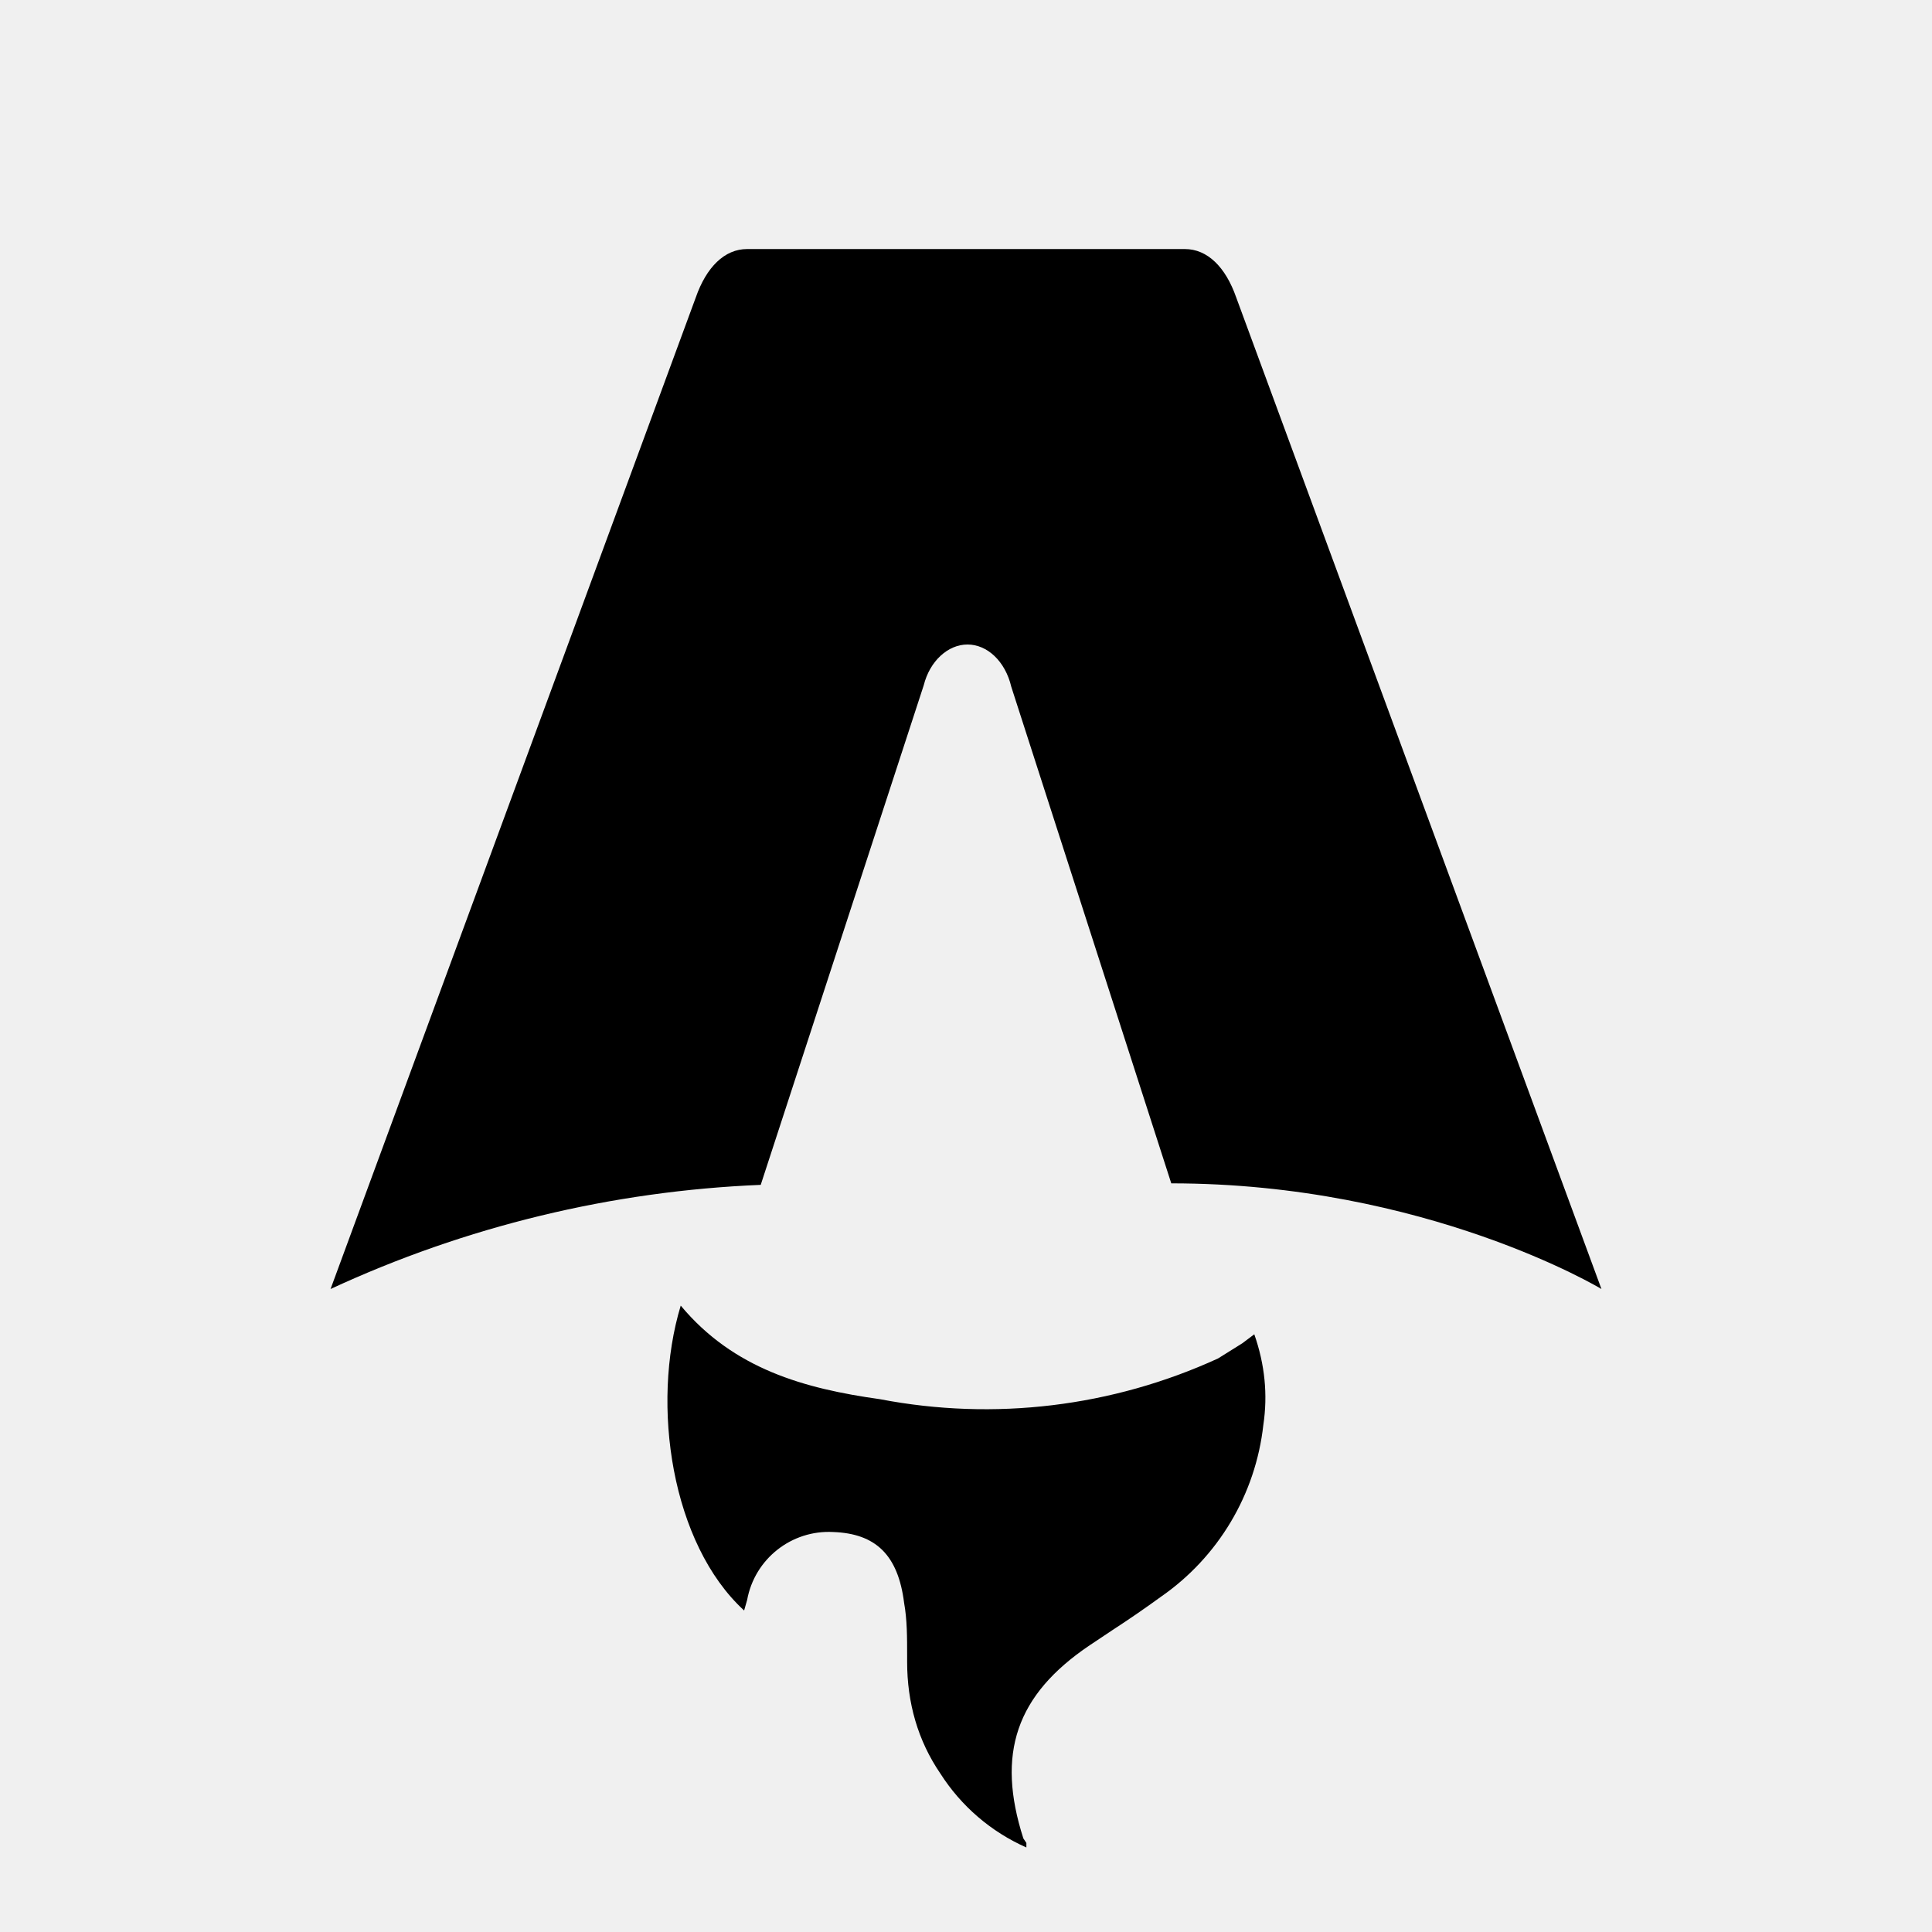
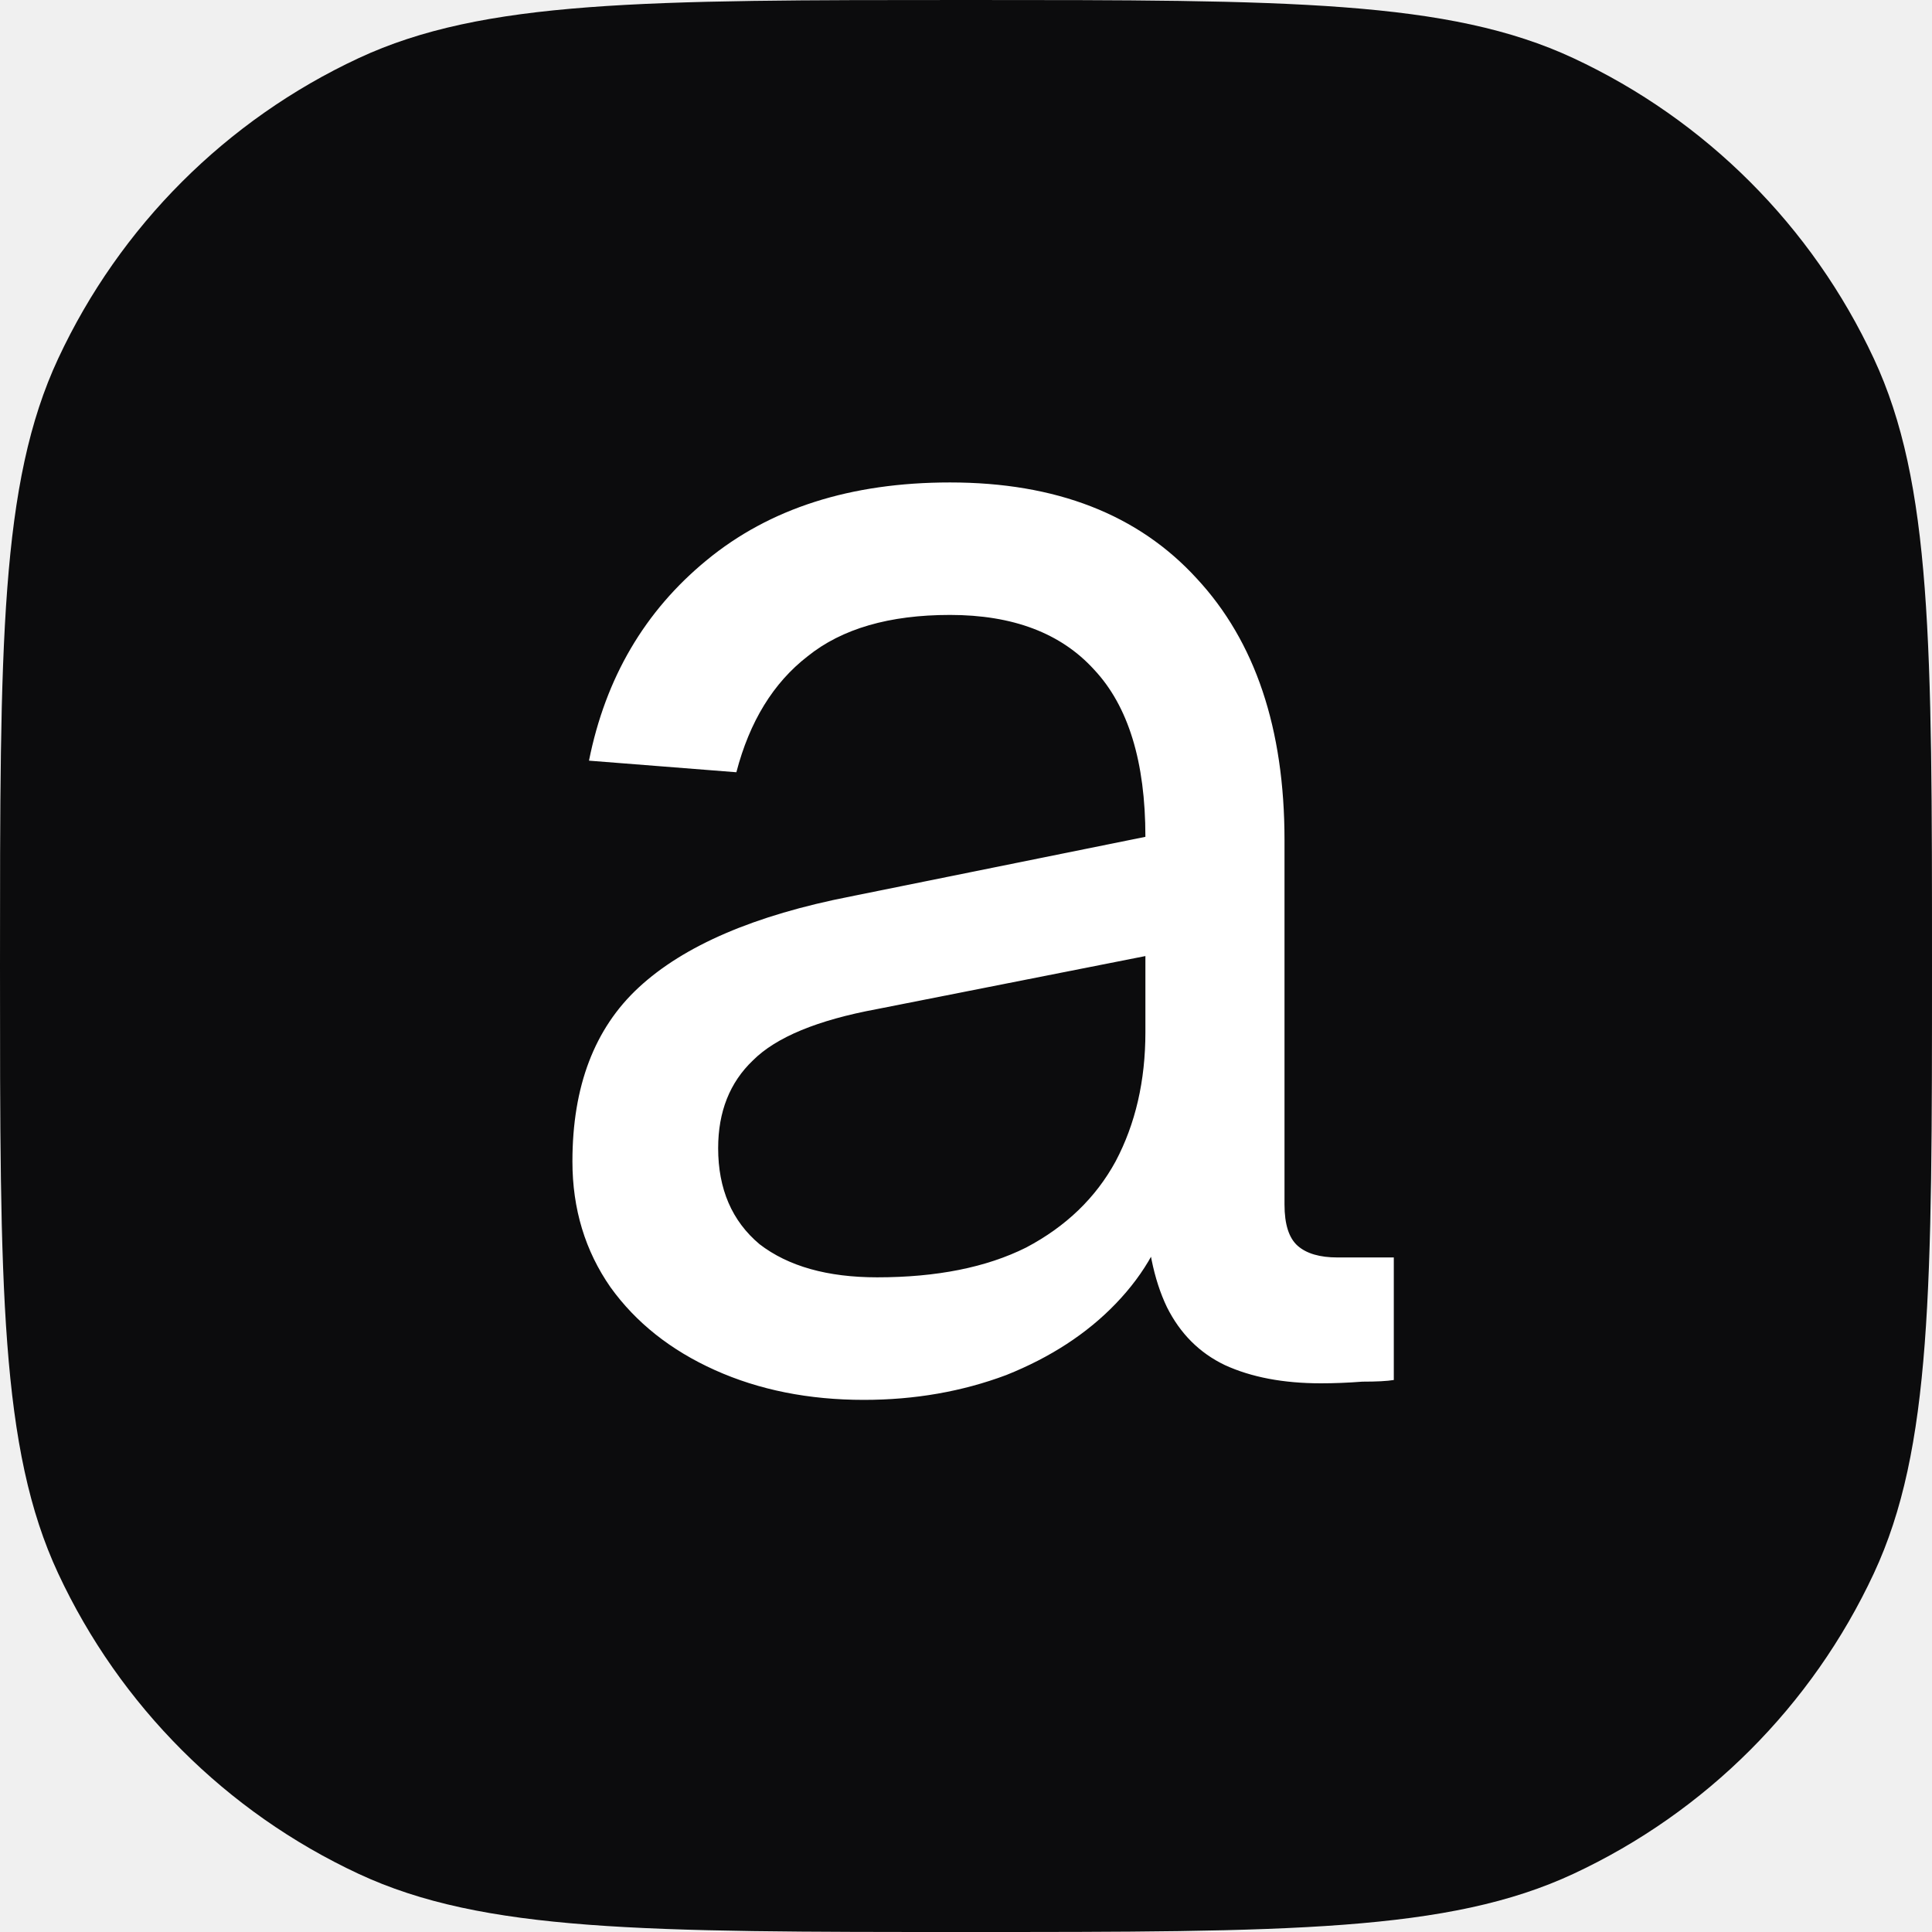
- <svg xmlns="http://www.w3.org/2000/svg" fill="none" viewBox="0 0 128 128">
-   <path d="M50.4 78.5a75.1 75.1 0 0 0-28.5 6.9l24.2-65.7c.7-2 1.9-3.2 3.4-3.2h29c1.5 0 2.7 1.2 3.4 3.2l24.2 65.7s-11.6-7-28.5-7L67 45.5c-.4-1.7-1.6-2.8-2.9-2.8-1.3 0-2.5 1.1-2.9 2.7L50.4 78.5Zm-1.1 28.2Zm-4.2-20.2c-2 6.6-.6 15.8 4.2 20.2a17.5 17.5 0 0 1 .2-.7 5.5 5.5 0 0 1 5.7-4.5c2.8.1 4.3 1.5 4.7 4.7.2 1.1.2 2.3.2 3.5v.4c0 2.7.7 5.2 2.2 7.4a13 13 0 0 0 5.7 4.9v-.3l-.2-.3c-1.8-5.6-.5-9.5 4.4-12.8l1.5-1a73 73 0 0 0 3.2-2.2 16 16 0 0 0 6.8-11.4c.3-2 .1-4-.6-6l-.8.6-1.6 1a37 37 0 0 1-22.4 2.7c-5-.7-9.7-2-13.2-6.2Z" />
-   <style>
-         path { fill: #000; }
-         @media (prefers-color-scheme: dark) {
-             path { fill: #FFF; }
-         }
-     </style>
+ <svg xmlns="http://www.w3.org/2000/svg" fill="none" height="112" viewBox="0 0 112 112" width="112">
+   <clipPath id="a">
+     <path d="m0 0h112v112h-112z" />
+   </clipPath>
+   <g clip-path="url(#a)">
+     <path d="m20.786 108.627c7.233 3.373 16.56 3.373 35.214 3.373s27.981 0 35.214-3.373c7.671-3.577 13.836-9.742 17.413-17.413 3.373-7.233 3.373-16.56 3.373-35.214s0-27.981-3.373-35.214c-3.577-7.671-9.742-13.836-17.413-17.413-7.233-3.373-16.56-3.373-35.214-3.373s-27.981 0-35.214 3.373c-7.671 3.577-13.836 9.742-17.413 17.413-3.373 7.233-3.373 16.56-3.373 35.214s0 27.981 3.373 35.214c3.577 7.671 9.742 13.836 17.413 17.413z" fill="#0c0c0d" />
+     <path d="m50.08 81.152c-3.2 0-6.08-.576-8.64-1.728s-4.576-2.752-6.048-4.8c-1.472-2.112-2.208-4.544-2.208-7.296 0-4.352 1.28-7.712 3.84-10.08 2.624-2.432 6.72-4.192 12.288-5.28l17.088-3.456c0-4.352-.992-7.584-2.976-9.696-1.92-2.112-4.704-3.168-8.352-3.168-3.52 0-6.272.8-8.256 2.4-1.984 1.536-3.36 3.776-4.128 6.72l-8.544-.672c.96-4.8 3.232-8.672 6.816-11.616 3.648-3.008 8.352-4.512 14.112-4.512 6.144 0 10.912 1.856 14.304 5.568 3.392 3.648 5.088 8.704 5.088 15.168v21.12c0 1.152.256 1.952.768 2.4s1.28.672 2.304.672h3.264v7.104c-.384.064-.992.096-1.824.096-.832.064-1.632.096-2.4.096-2.176 0-4.032-.352-5.568-1.056-1.472-.704-2.592-1.824-3.36-3.36-.768-1.6-1.184-3.648-1.248-6.144h1.536c-.448 2.176-1.536 4.16-3.264 5.952-1.664 1.728-3.776 3.104-6.336 4.128-2.56.96-5.312 1.44-8.256 1.44zm.768-7.104c3.456 0 6.336-.576 8.64-1.728 2.304-1.216 4.032-2.88 5.184-4.992 1.152-2.176 1.728-4.672 1.728-7.488v-4.416l-15.552 3.072c-3.456.64-5.856 1.632-7.2 2.976-1.344 1.28-2.016 2.976-2.016 5.088 0 2.368.8 4.224 2.4 5.568 1.664 1.28 3.936 1.92 6.816 1.92z" fill="#fff" />
+   </g>
</svg>
